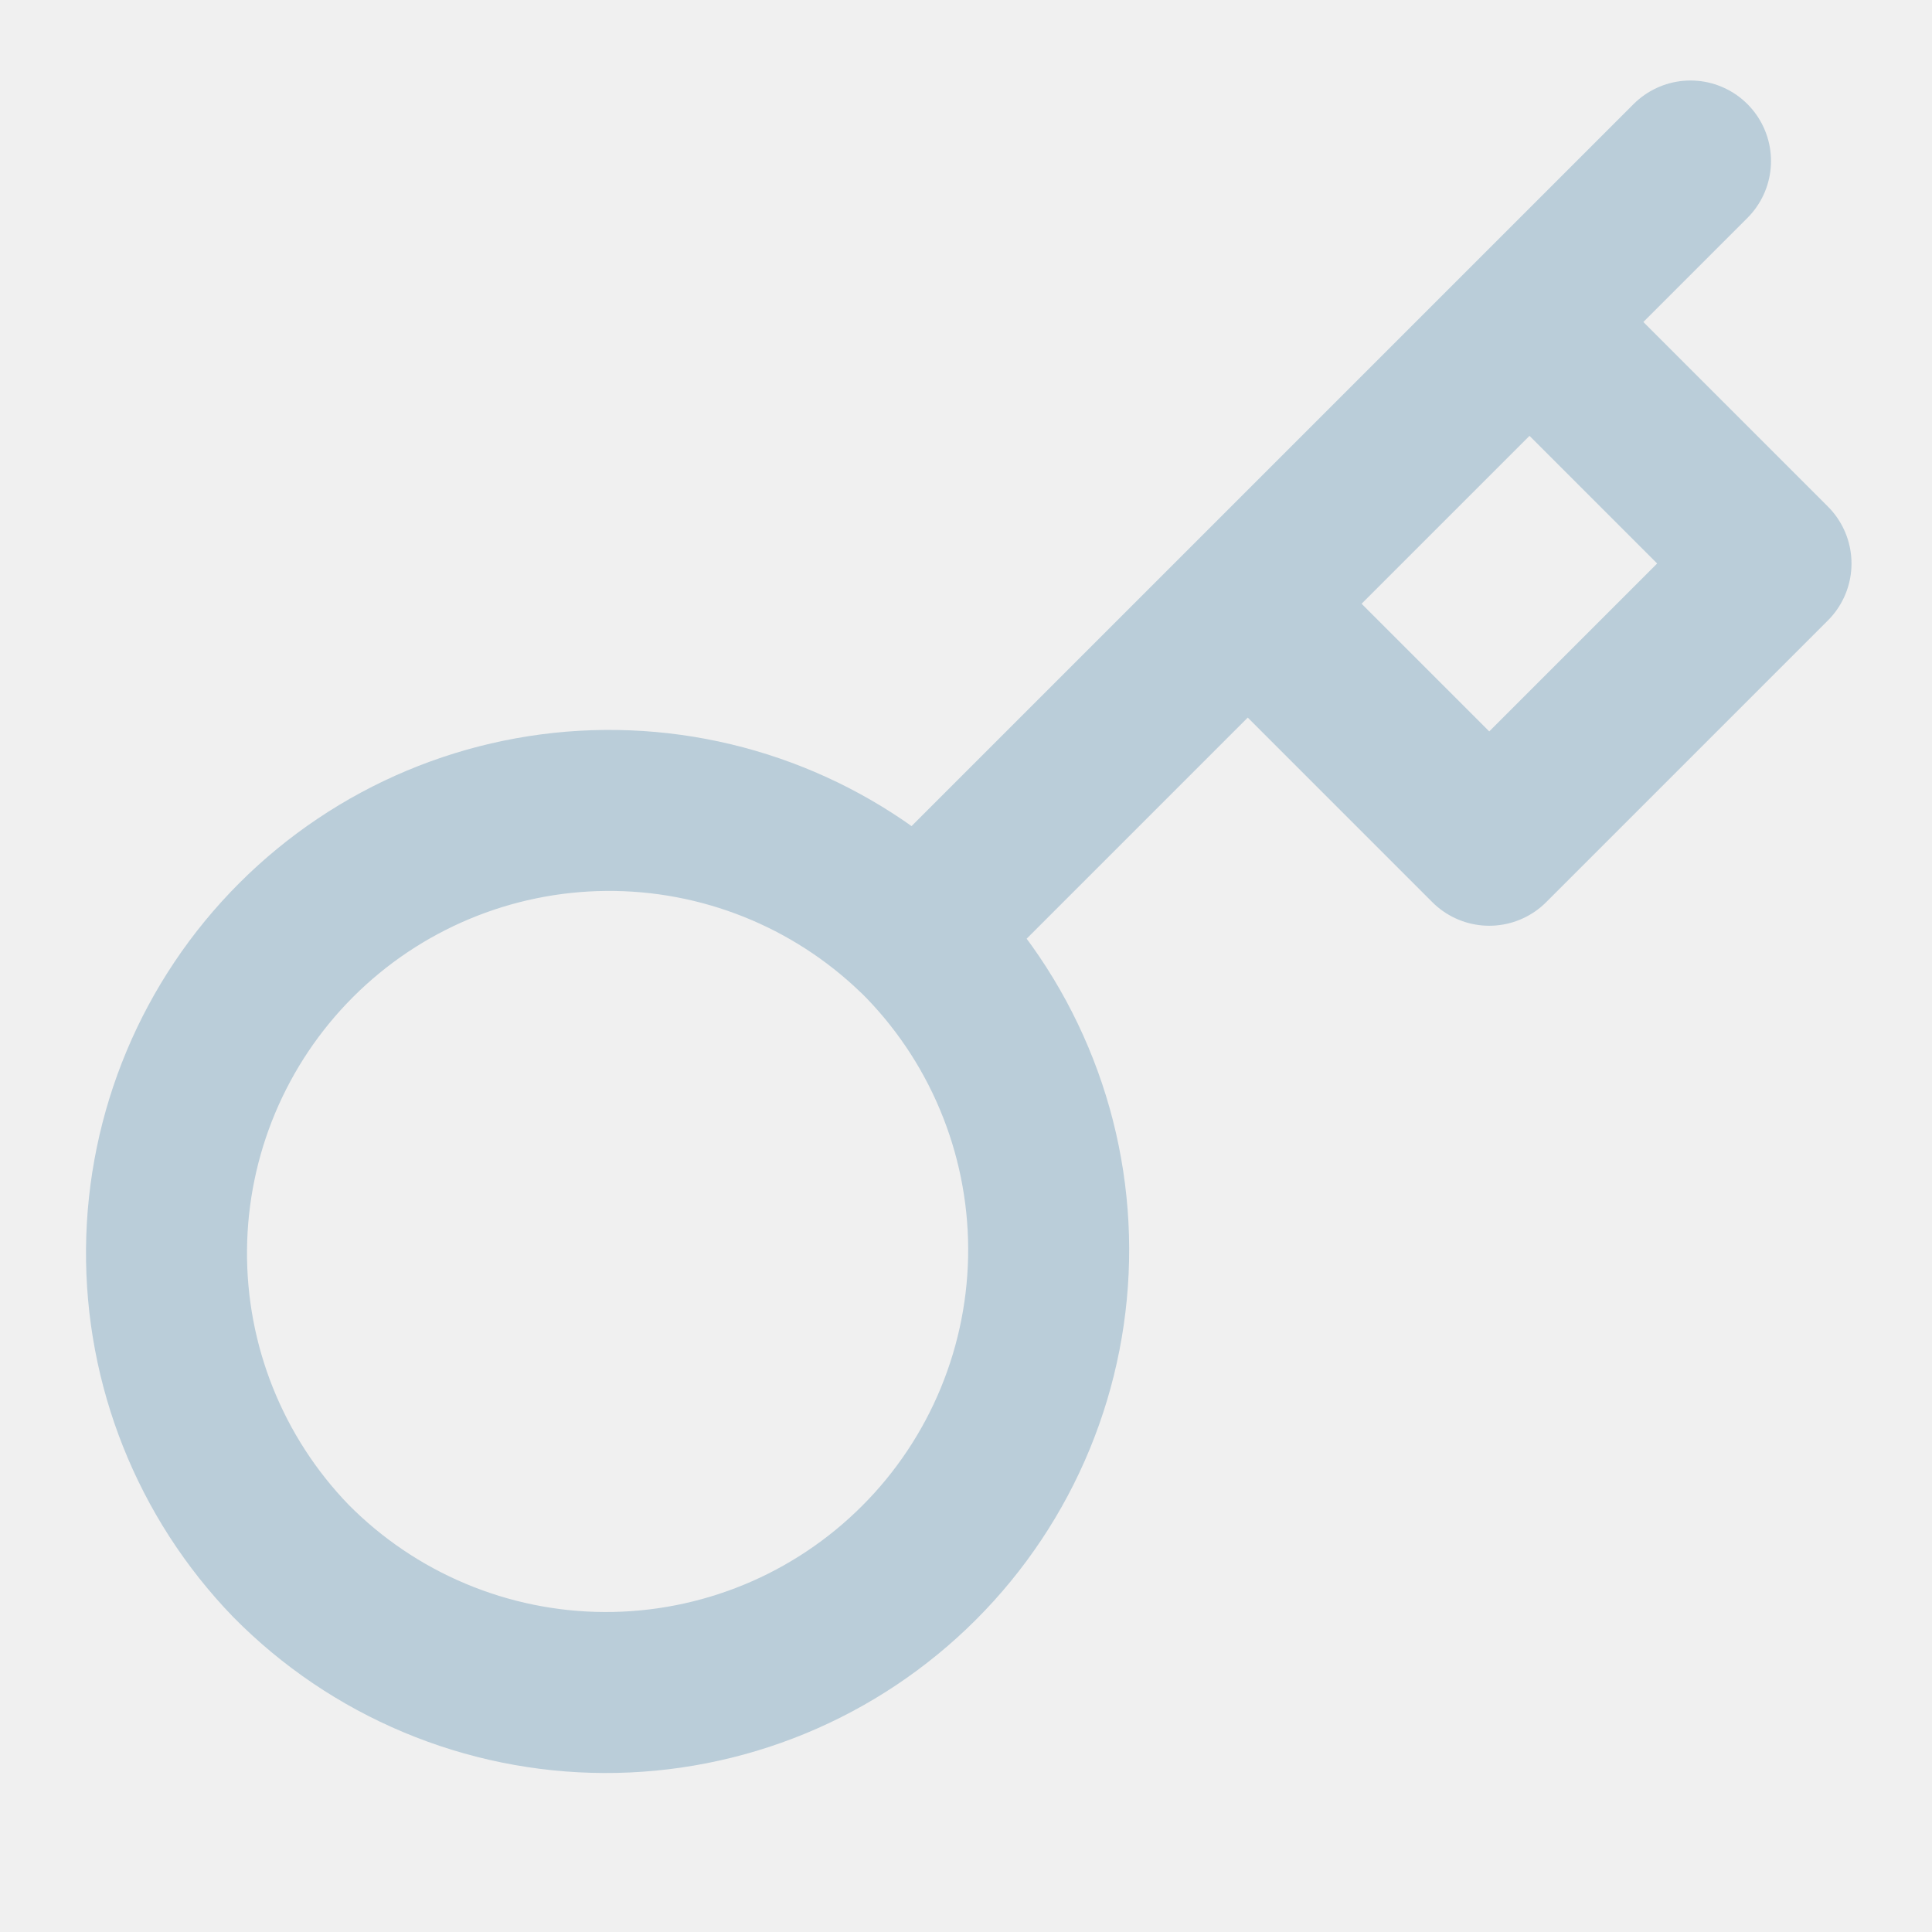
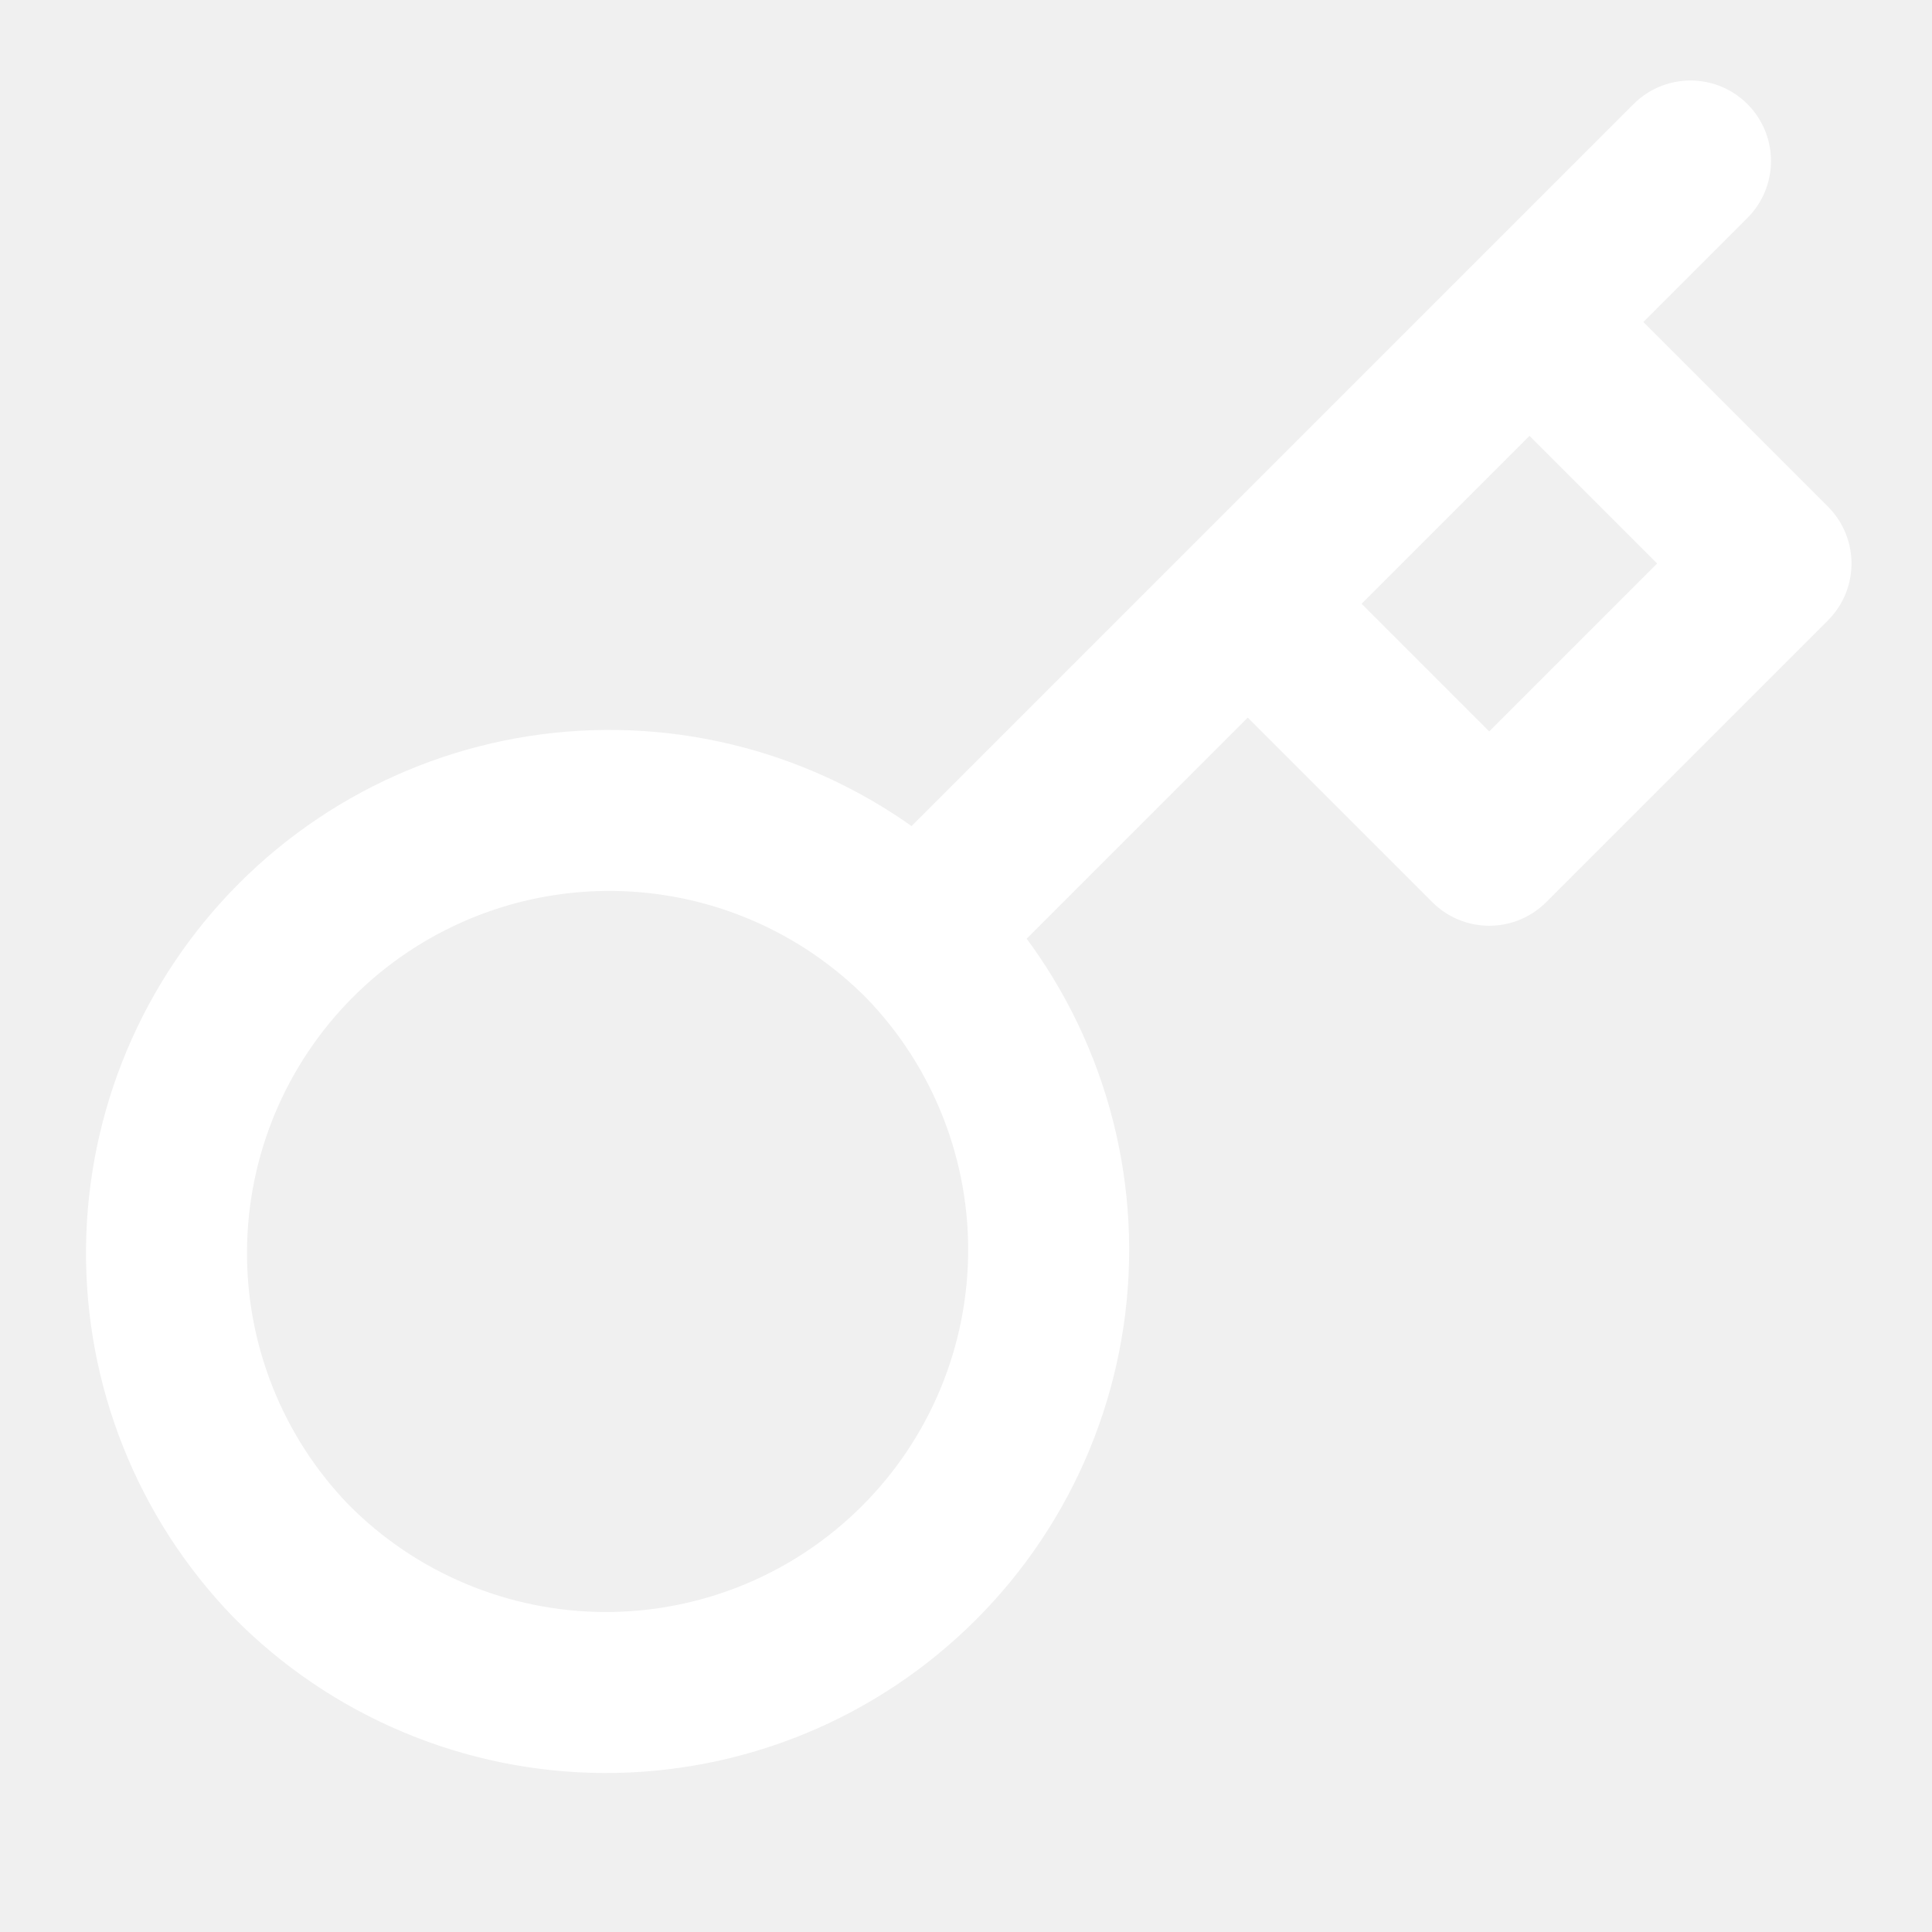
<svg xmlns="http://www.w3.org/2000/svg" width="48" height="48" viewBox="0 0 48 48" fill="none">
  <g id="Key">
-     <path id="Icon" d="M42 4L38 8M38 8L44 14L37 21L31 15M38 8L31 15M22.78 23.22C23.813 24.239 24.634 25.452 25.195 26.79C25.757 28.127 26.049 29.562 26.054 31.013C26.059 32.464 25.777 33.901 25.224 35.243C24.671 36.584 23.858 37.803 22.832 38.828C21.806 39.854 20.588 40.667 19.247 41.22C17.905 41.773 16.468 42.055 15.017 42.05C13.566 42.045 12.131 41.753 10.794 41.191C9.456 40.63 8.243 39.809 7.224 38.776C5.22 36.701 4.112 33.923 4.137 31.039C4.162 28.154 5.319 25.395 7.358 23.356C9.397 21.317 12.156 20.16 15.041 20.135C17.925 20.11 20.703 21.218 22.778 23.222L22.78 23.22ZM22.78 23.22L31 15" stroke="#BACDD9" stroke-width="4" stroke-linecap="round" stroke-linejoin="round" />
+     <path id="Icon" d="M42 4L38 8M38 8L44 14L37 21L31 15M38 8L31 15M22.78 23.22C23.813 24.239 24.634 25.452 25.195 26.79C25.757 28.127 26.049 29.562 26.054 31.013C26.059 32.464 25.777 33.901 25.224 35.243C24.671 36.584 23.858 37.803 22.832 38.828C21.806 39.854 20.588 40.667 19.247 41.22C17.905 41.773 16.468 42.055 15.017 42.05C13.566 42.045 12.131 41.753 10.794 41.191C9.456 40.63 8.243 39.809 7.224 38.776C5.22 36.701 4.112 33.923 4.137 31.039C4.162 28.154 5.319 25.395 7.358 23.356C9.397 21.317 12.156 20.16 15.041 20.135C17.925 20.11 20.703 21.218 22.778 23.222L22.78 23.22ZM22.78 23.22L31 15" stroke="white" stroke-width="4" stroke-linecap="round" stroke-linejoin="round" />
  </g>
</svg>
